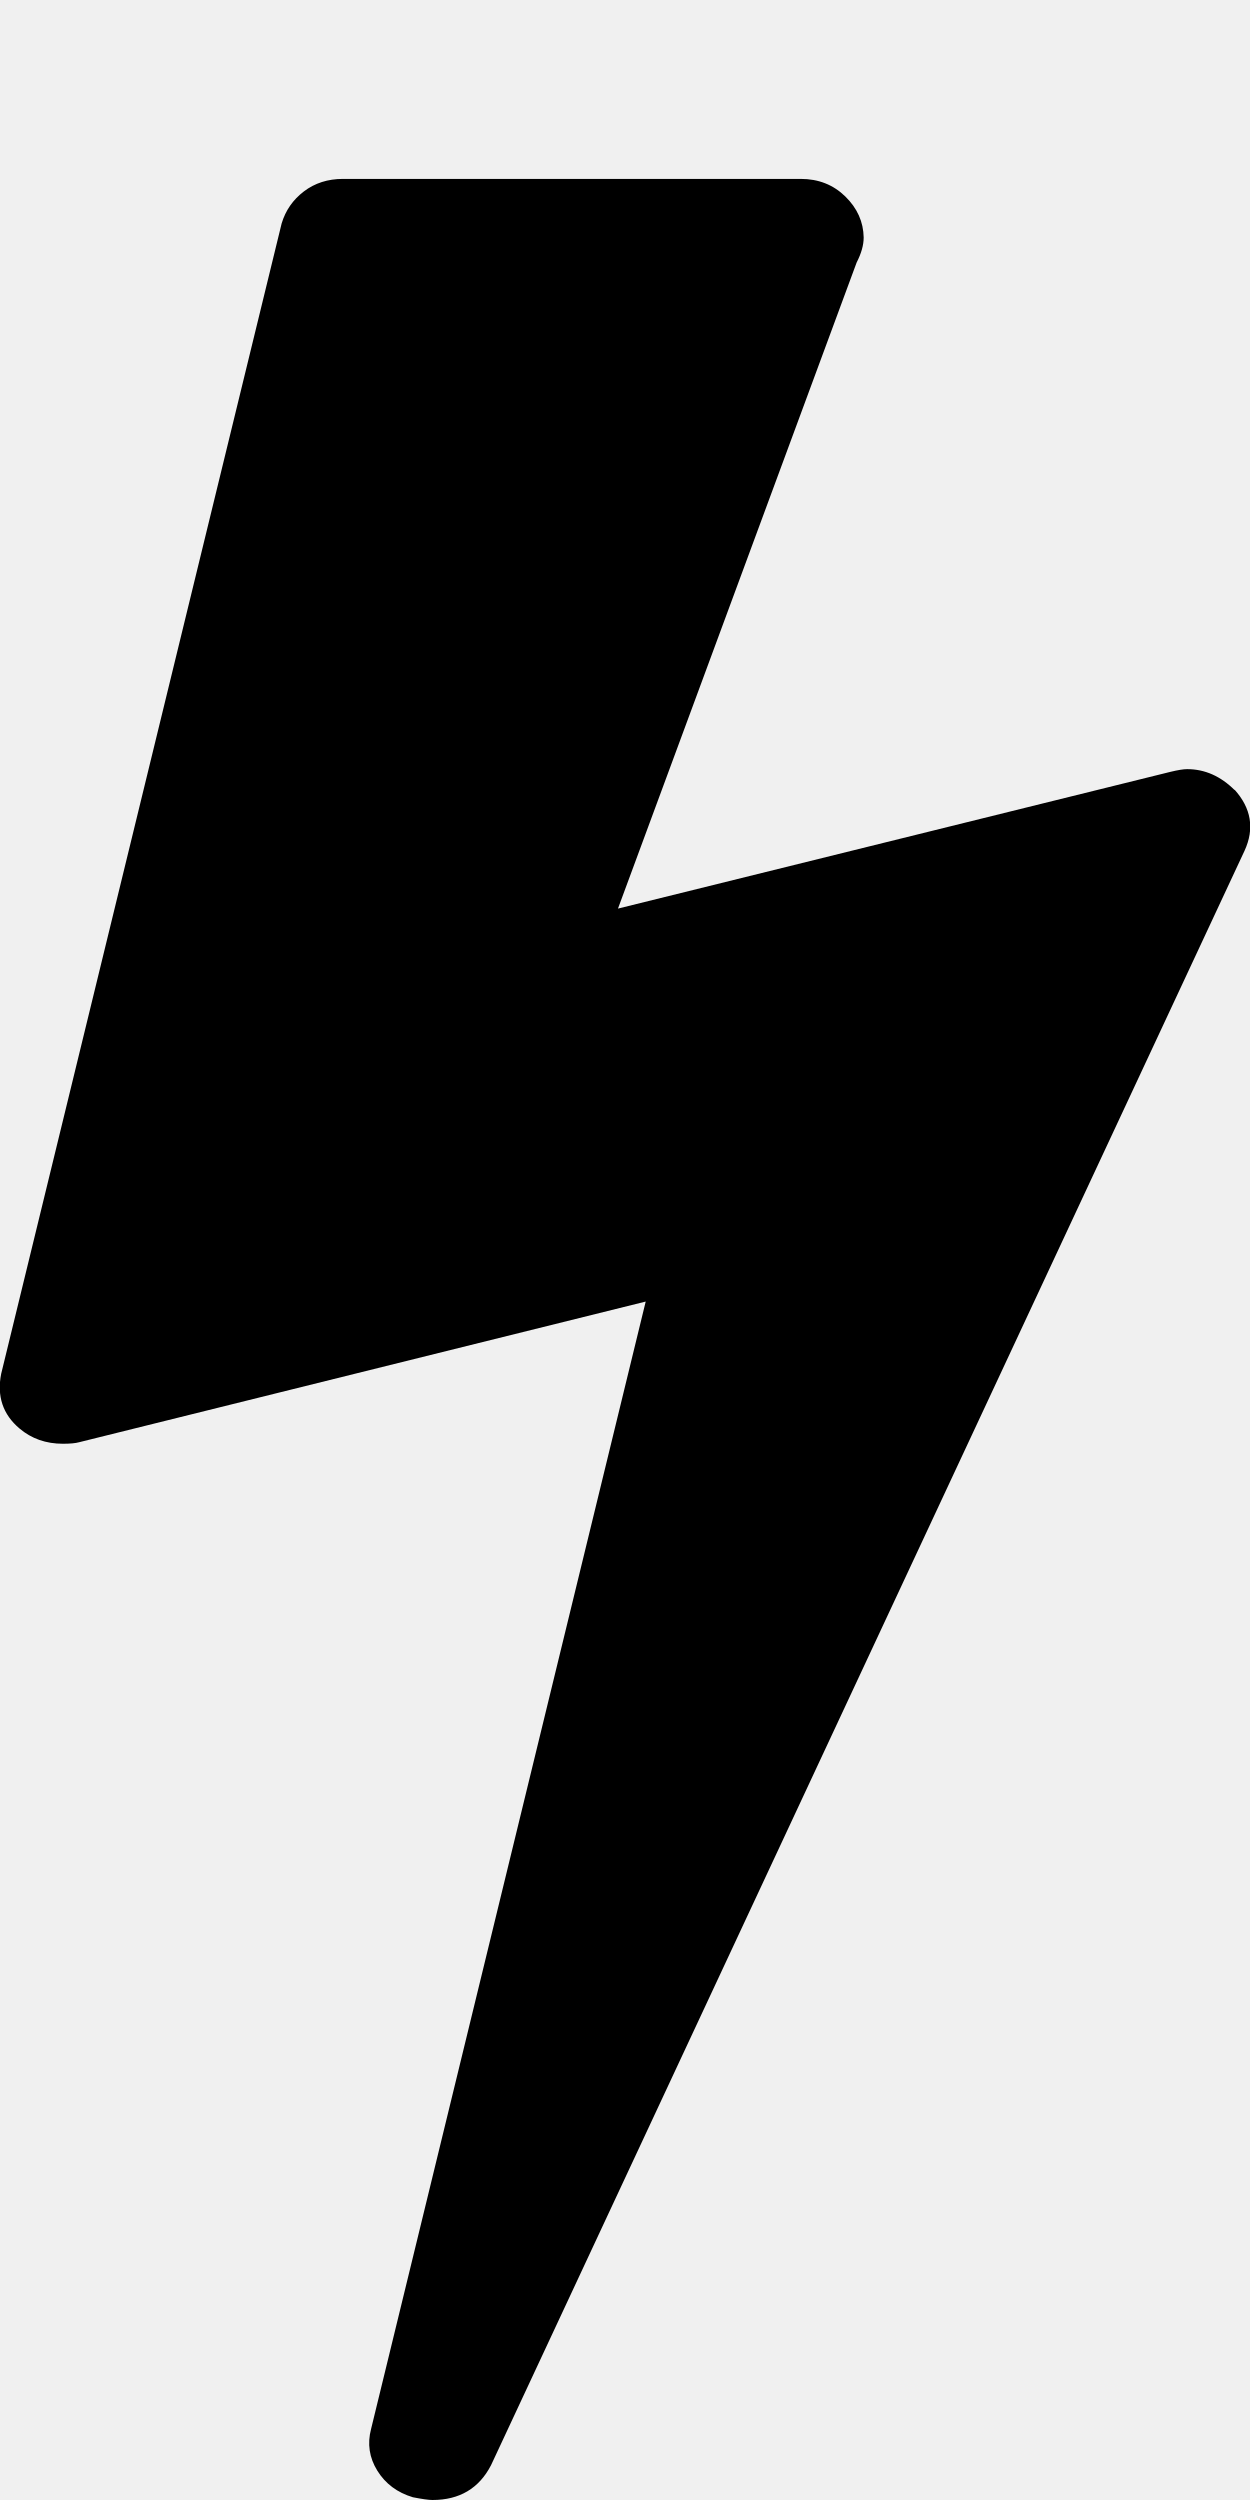
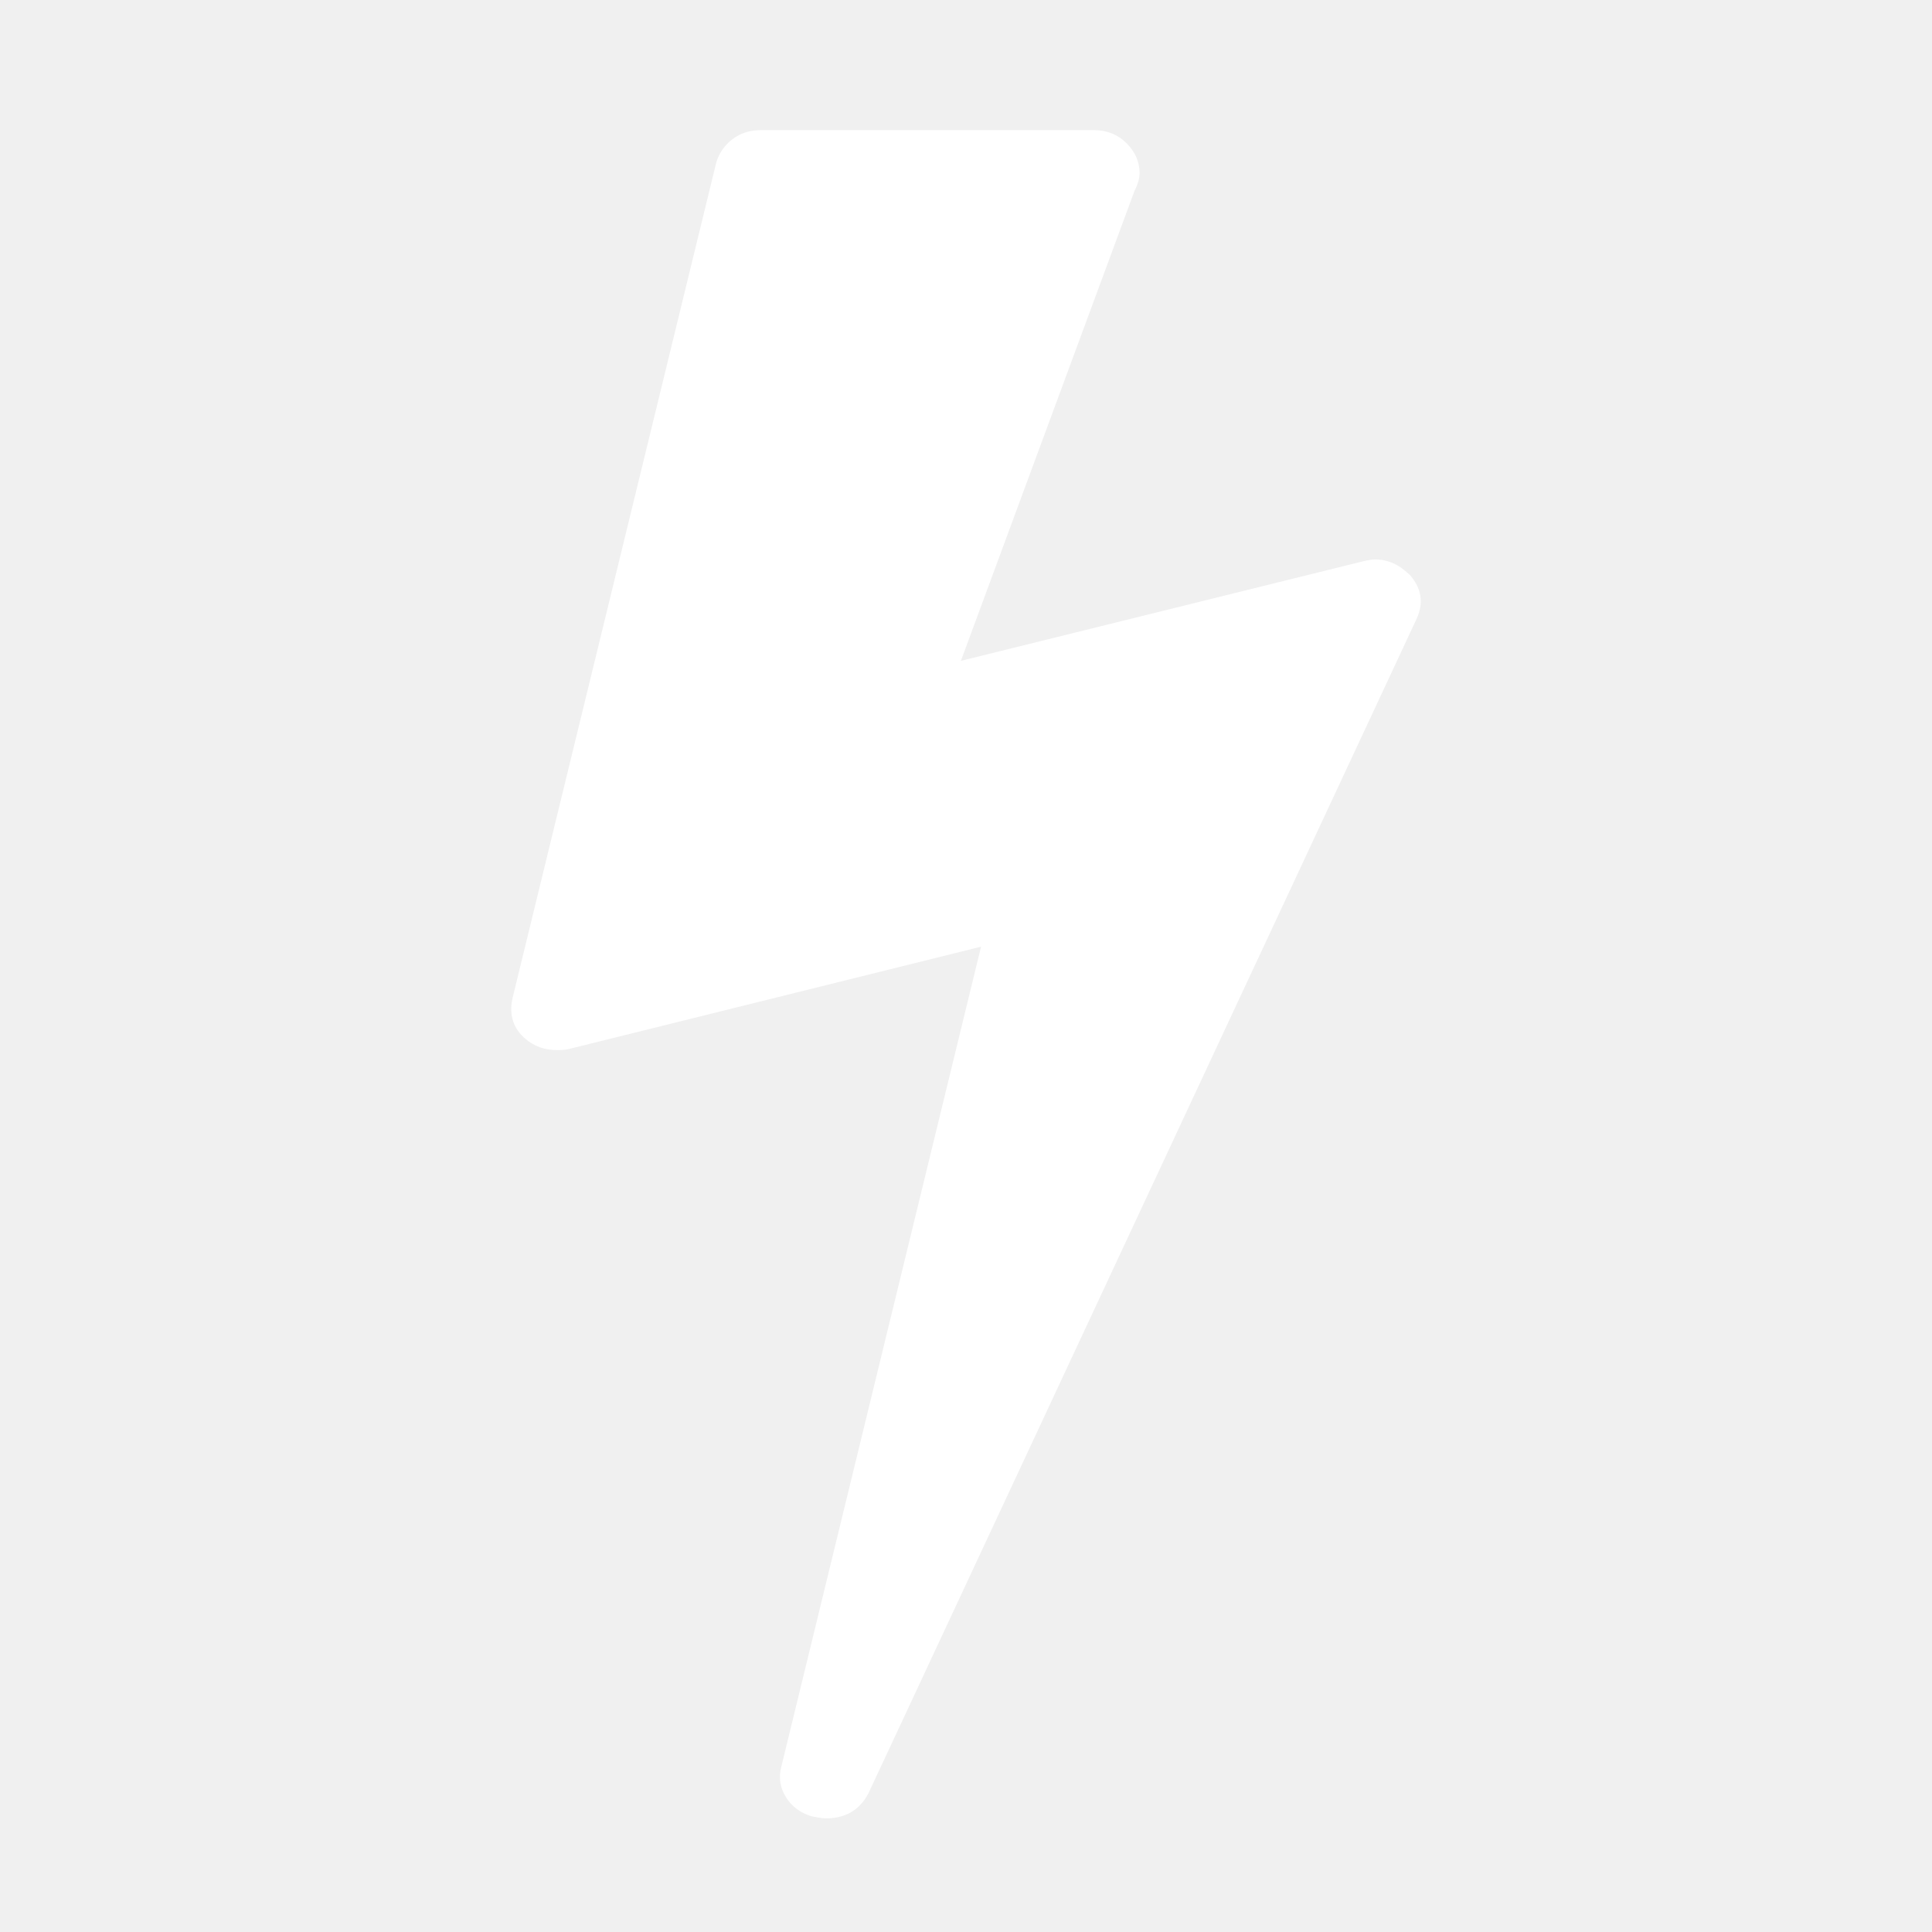
- <svg xmlns="http://www.w3.org/2000/svg" id="bolt" width="32" height="64">
+ <svg xmlns="http://www.w3.org/2000/svg" id="bolt" fill="#ffffff" width="32" height="32" viewBox="0 0 32 68">
  <path d="M31.6 20.21q.65.72.26 1.57L12.57 63.11q-.46.89-1.5.89-.14 0-.5-.07-.6-.18-.91-.68t-.16-1.07l7.03-28.86-14.5 3.6q-.14.04-.42.04-.65 0-1.11-.39-.64-.54-.47-1.4L7.21 5.72q.15-.5.57-.82t1-.32H20.5q.68 0 1.14.45t.47 1.05q0 .29-.18.64l-6.11 16.54 14.14-3.5q.29-.07.43-.07.68 0 1.22.54z" />
</svg>
